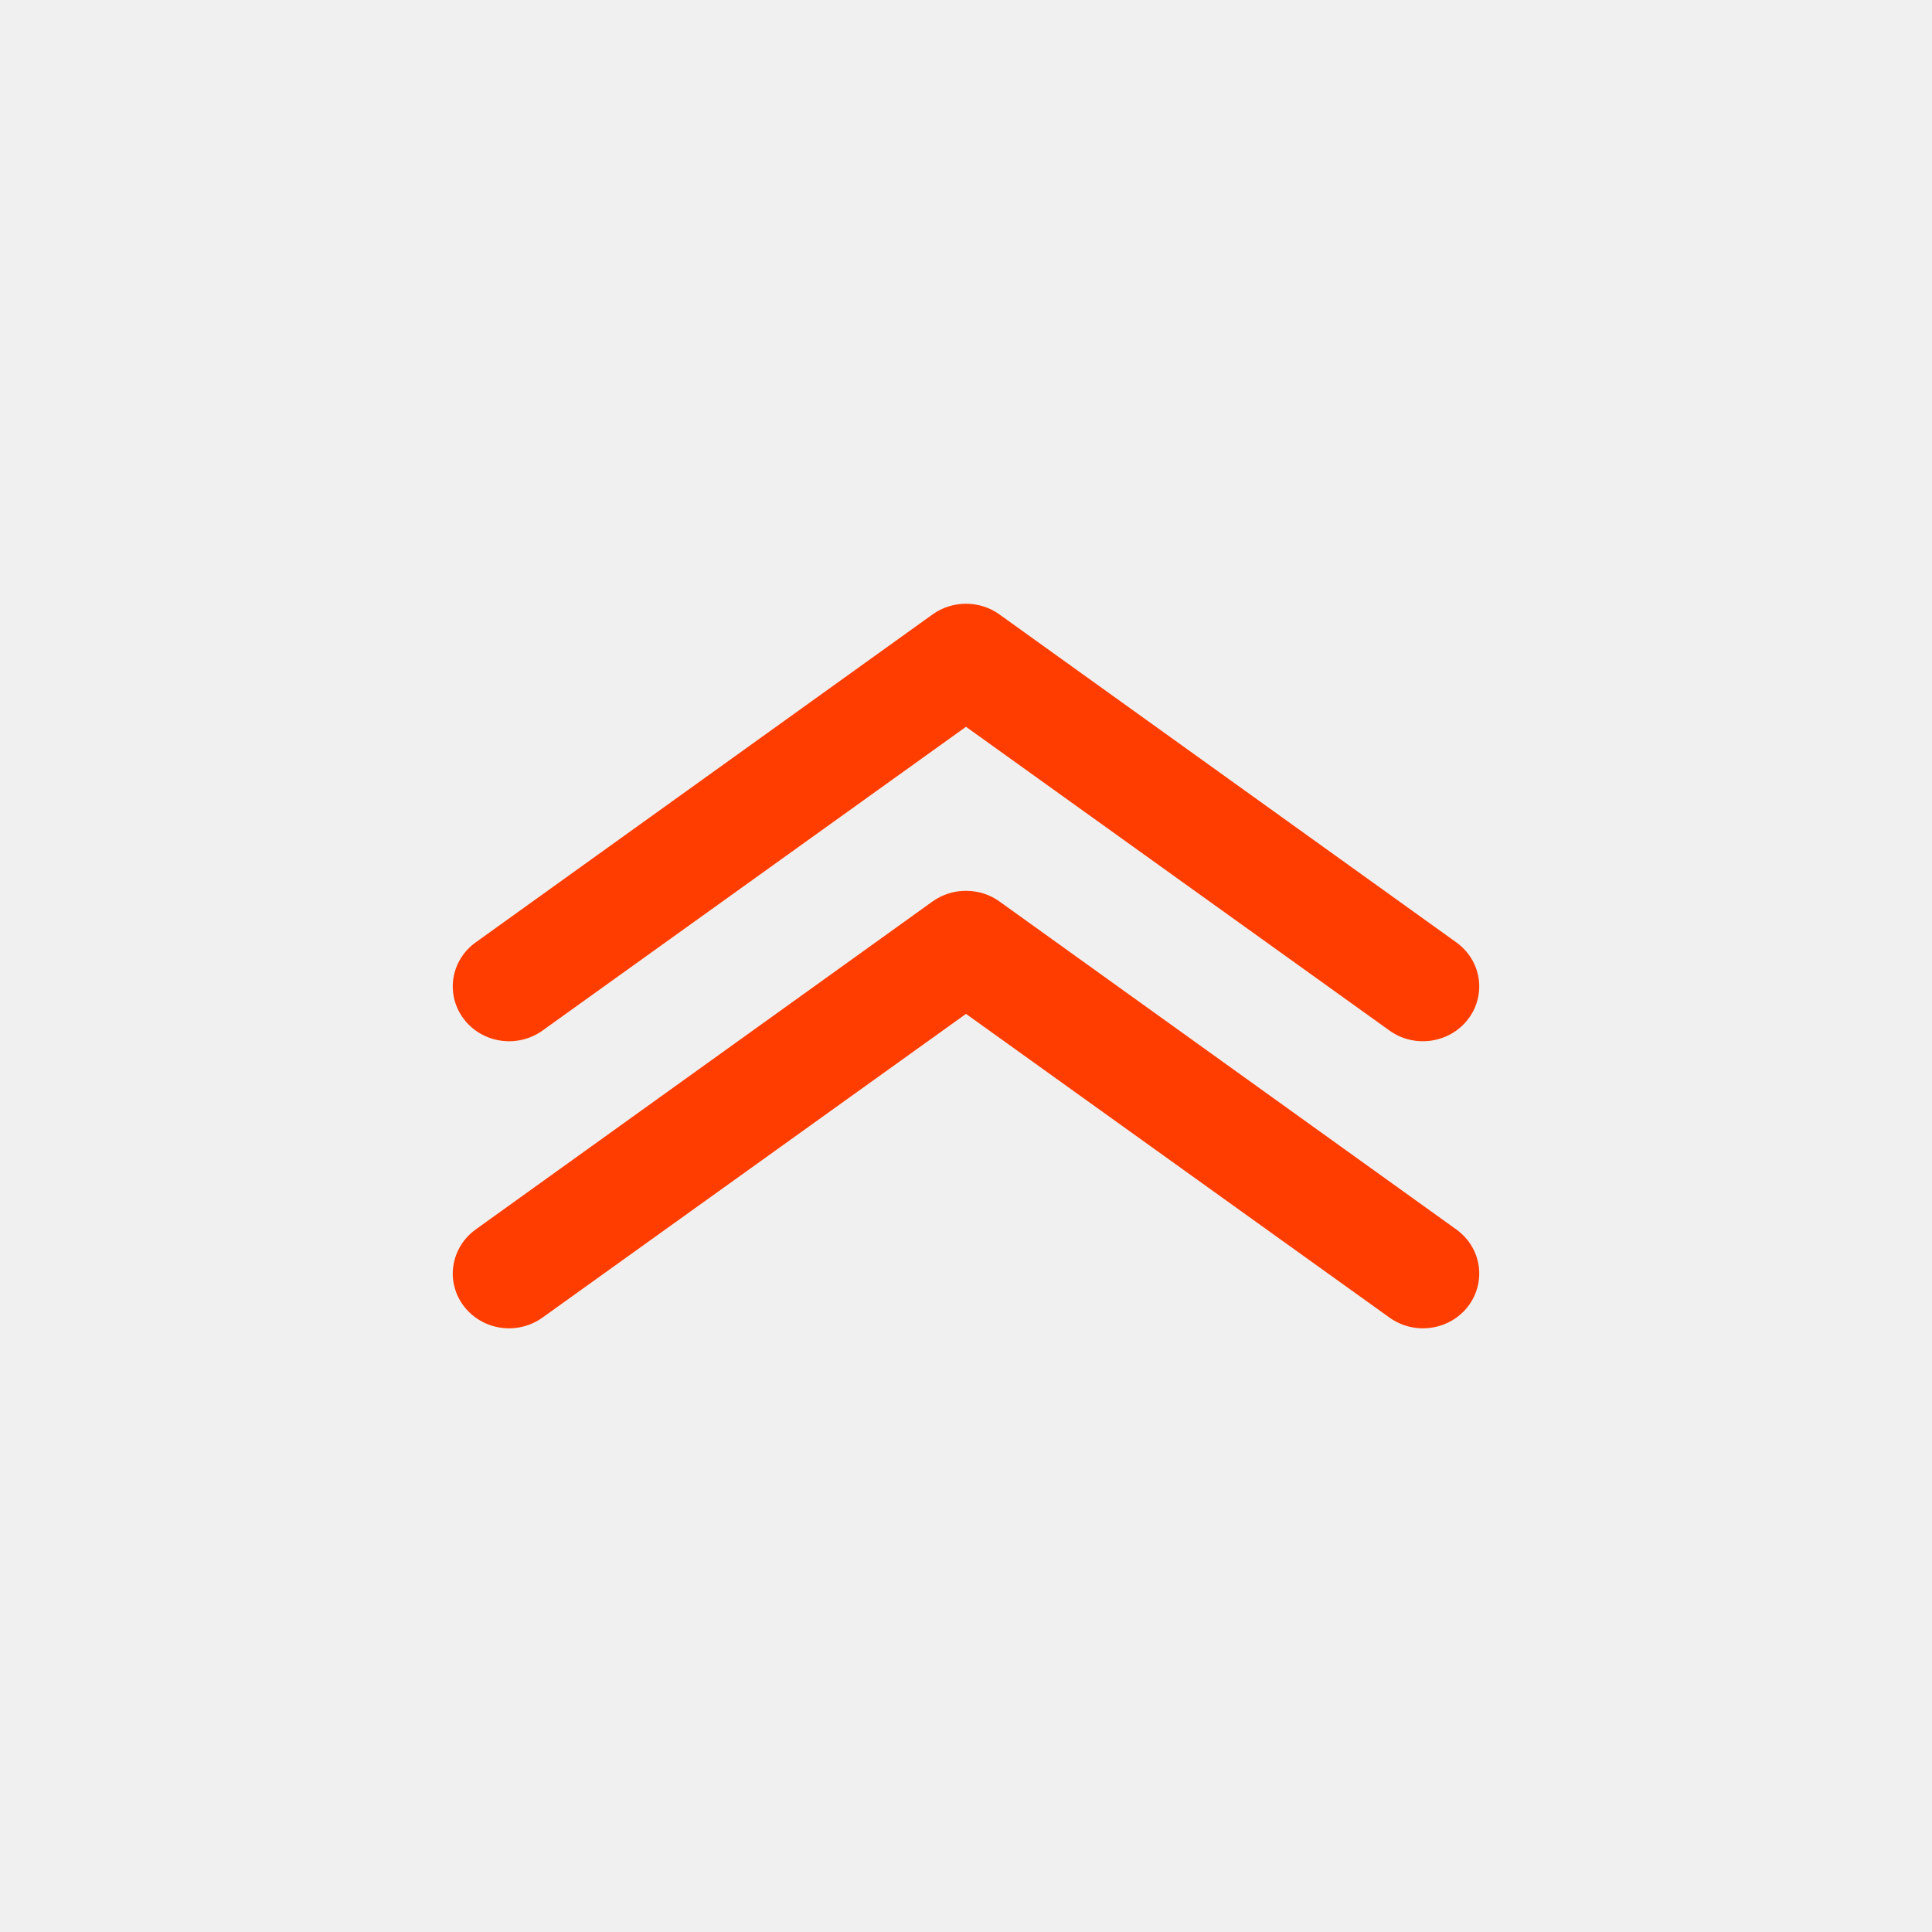
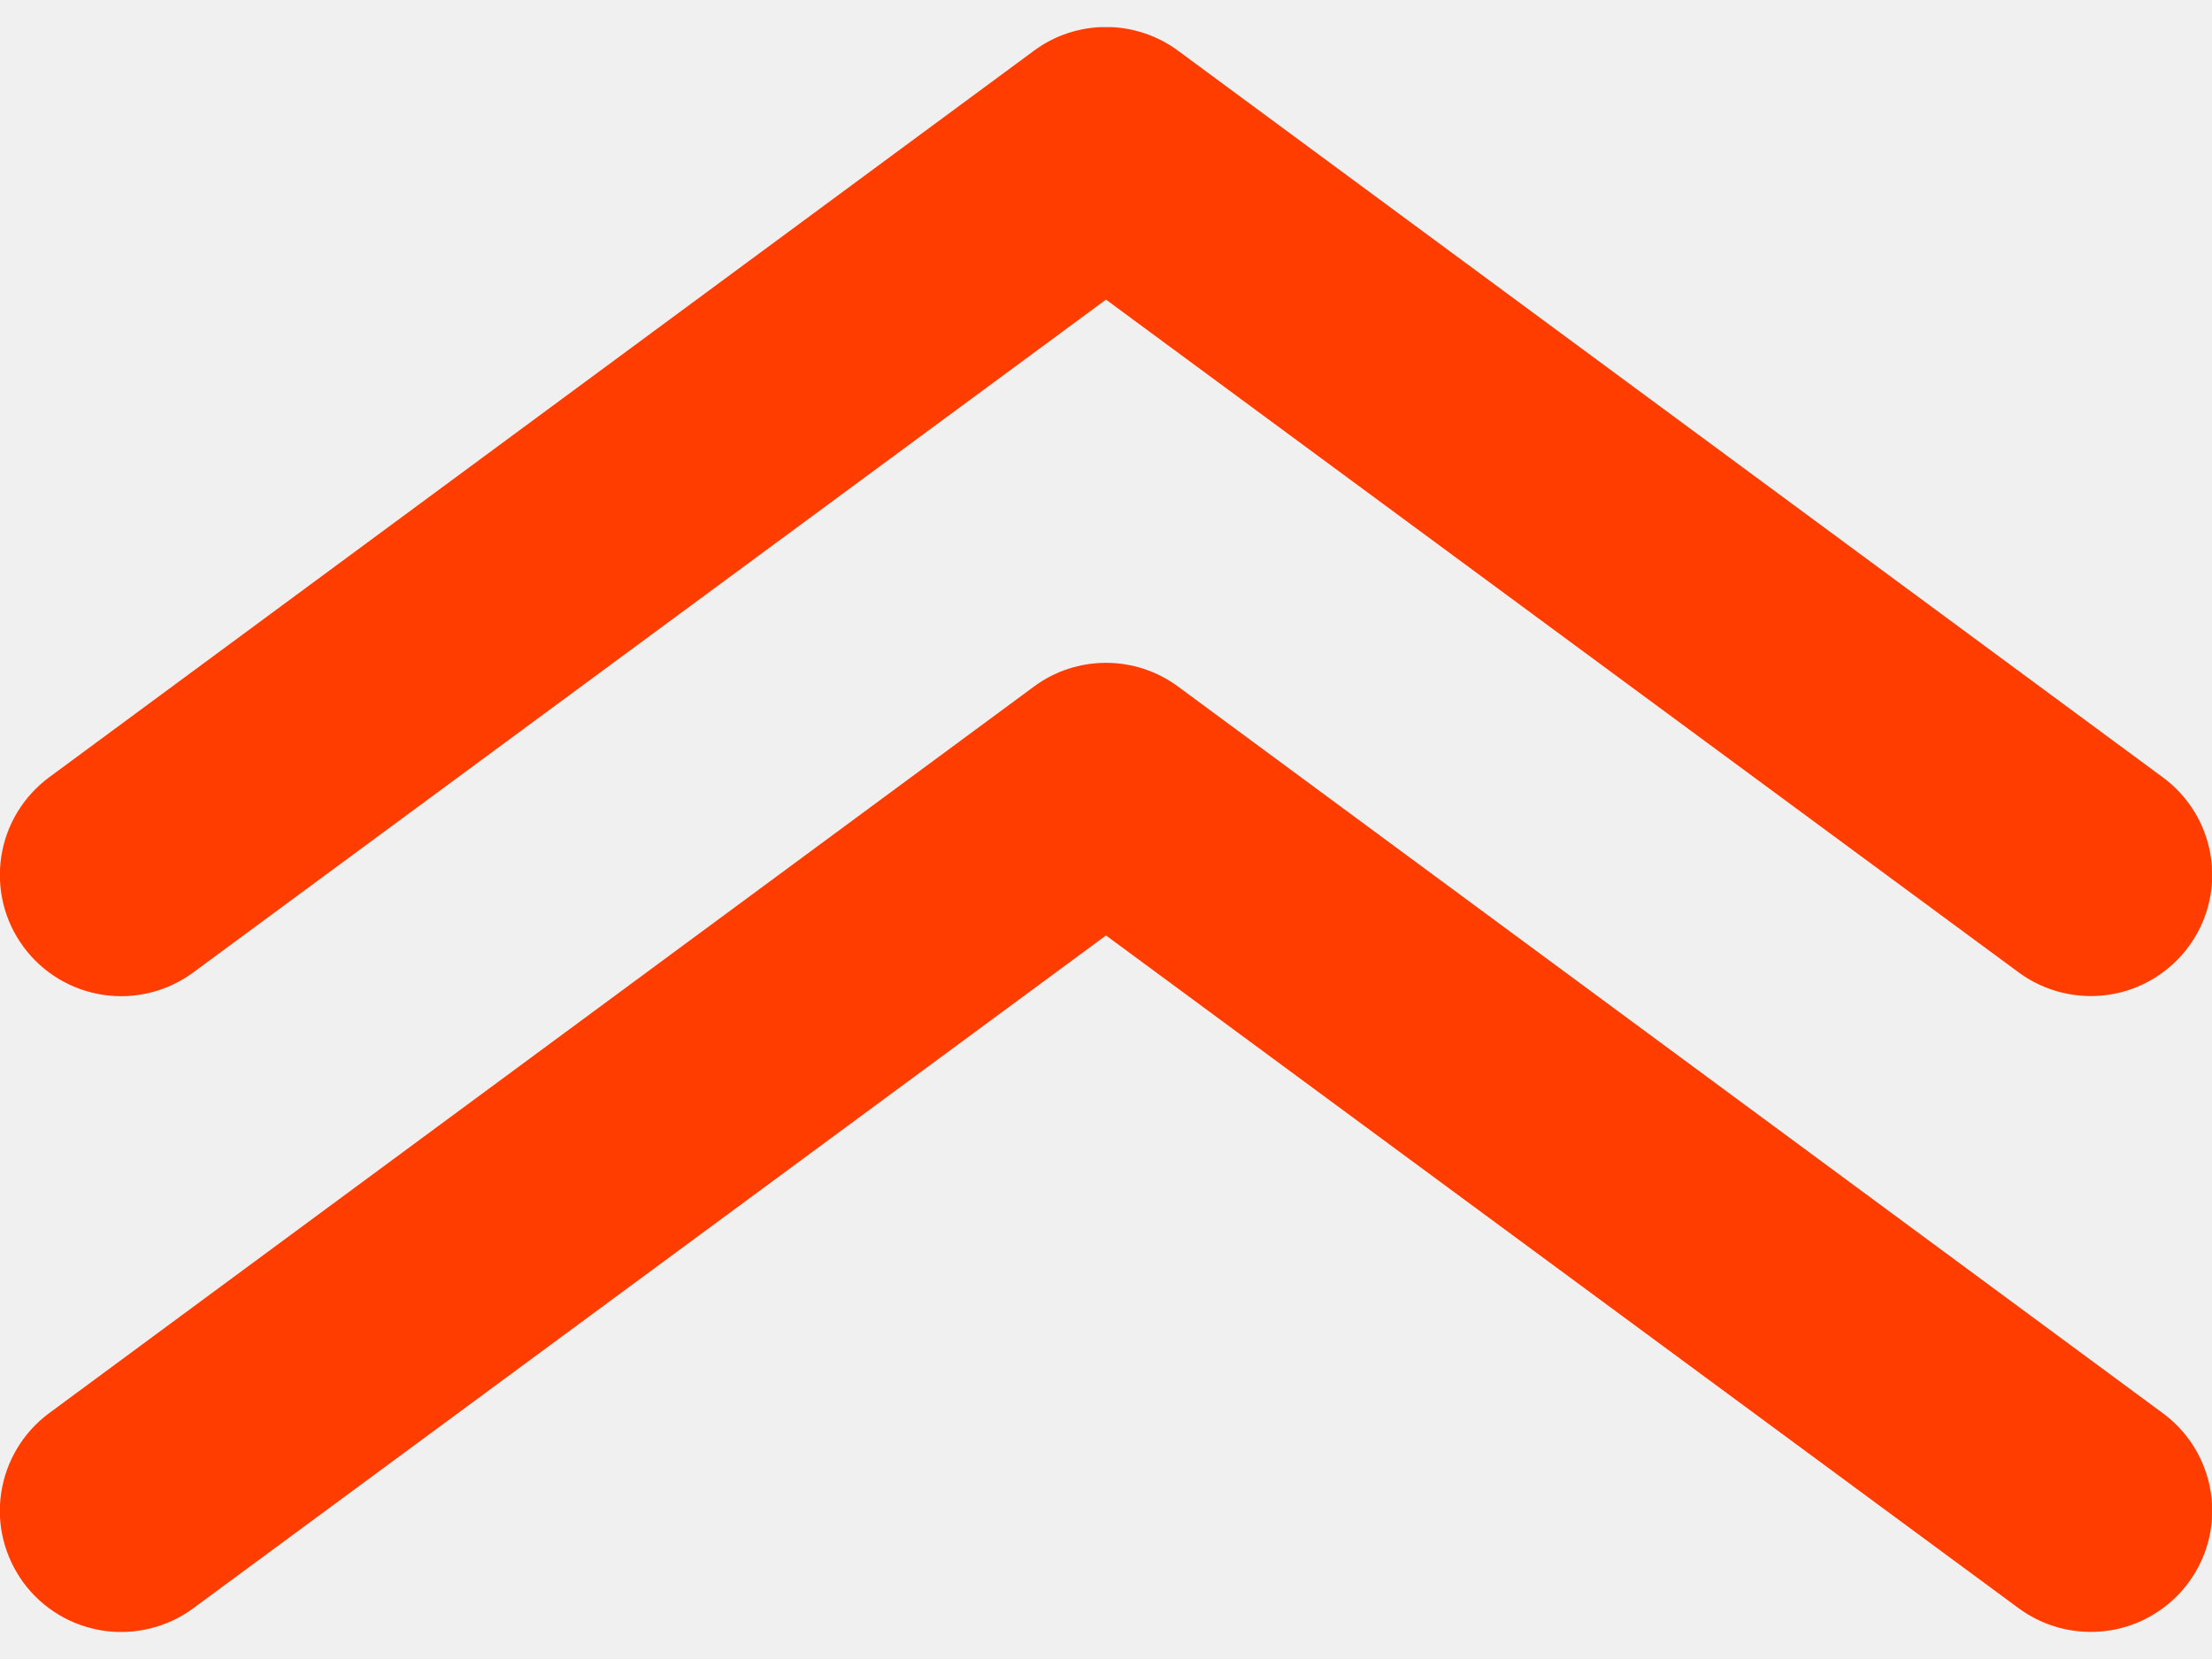
- <svg xmlns="http://www.w3.org/2000/svg" width="32" height="32" viewBox="0 0 32 32" fill="none">
-   <g clip-path="url(#clip0_19505_11828)">
-     <path d="M16 14.755C16.2 14.754 16.394 14.816 16.554 14.931L24.123 20.365C24.221 20.436 24.305 20.525 24.368 20.627C24.431 20.729 24.473 20.842 24.491 20.96C24.527 21.198 24.465 21.44 24.319 21.633C24.172 21.827 23.952 21.955 23.707 21.991C23.462 22.027 23.213 21.966 23.014 21.823L16 16.793L8.986 21.823C8.887 21.894 8.776 21.945 8.657 21.974C8.538 22.003 8.414 22.009 8.293 21.991C8.172 21.973 8.056 21.933 7.951 21.871C7.846 21.81 7.755 21.729 7.682 21.633C7.609 21.538 7.556 21.429 7.527 21.313C7.497 21.198 7.491 21.078 7.51 20.96C7.528 20.842 7.57 20.729 7.633 20.627C7.696 20.525 7.779 20.436 7.877 20.365L15.446 14.931C15.607 14.816 15.801 14.754 16 14.755Z" fill="#FF3D00" />
-     <path d="M16 10C16.199 10 16.394 10.061 16.554 10.177L24.123 15.61C24.322 15.753 24.454 15.967 24.491 16.205C24.527 16.443 24.465 16.685 24.318 16.878C24.171 17.072 23.951 17.2 23.707 17.236C23.462 17.272 23.213 17.212 23.014 17.069L16 12.038L8.986 17.069C8.787 17.212 8.538 17.272 8.293 17.236C8.049 17.2 7.829 17.072 7.682 16.878C7.535 16.685 7.473 16.443 7.509 16.205C7.546 15.967 7.678 15.753 7.877 15.61L15.446 10.177C15.606 10.061 15.801 10 16 10Z" fill="#FF3D00" />
+ <svg xmlns="http://www.w3.org/2000/svg" width="20" height="15" viewBox="0 0 20 15" fill="none">
+   <g clip-path="url(#clip0_156_1009)">
+     <path d="M18.904 14.755C18.669 14.755 18.441 14.68 18.252 14.541L10 8.458L1.748 14.541C1.632 14.627 1.5 14.689 1.36 14.723C1.221 14.758 1.075 14.765 0.933 14.744C0.79 14.722 0.653 14.673 0.53 14.599C0.407 14.525 0.299 14.427 0.213 14.311C0.128 14.195 0.066 14.064 0.031 13.924C-0.004 13.785 -0.011 13.639 0.011 13.497C0.054 13.21 0.21 12.951 0.443 12.778L9.348 6.208C9.536 6.068 9.765 5.993 10 5.993C10.234 5.993 10.463 6.068 10.652 6.208L19.556 12.778C19.742 12.915 19.88 13.107 19.95 13.327C20.02 13.547 20.019 13.783 19.947 14.002C19.874 14.222 19.734 14.412 19.547 14.547C19.36 14.683 19.135 14.755 18.904 14.755Z" fill="#FF3D00" />
+     <path d="M18.904 9.006C18.669 9.006 18.441 8.931 18.252 8.792L10 2.709L1.748 8.792C1.514 8.965 1.221 9.038 0.933 8.995C0.645 8.952 0.386 8.796 0.213 8.562C0.04 8.328 -0.032 8.036 0.011 7.748C0.054 7.46 0.21 7.202 0.443 7.029L9.348 0.459C9.536 0.319 9.765 0.244 10 0.244C10.234 0.244 10.463 0.319 10.652 0.459L19.556 7.029C19.742 7.166 19.88 7.358 19.95 7.578C20.02 7.798 20.019 8.034 19.947 8.253C19.874 8.473 19.734 8.663 19.547 8.798C19.36 8.934 19.135 9.006 18.904 9.006Z" fill="#FF3D00" />
  </g>
  <defs>
-     <clipPath id="clip0_19505_11828">
-       <rect width="17" height="12" fill="white" transform="translate(24.5 22) rotate(-180)" />
+     <clipPath id="clip0_156_1009">
+       <rect width="20" height="14.51" fill="white" transform="translate(-0.000488281 0.245117)" />
    </clipPath>
  </defs>
</svg>
